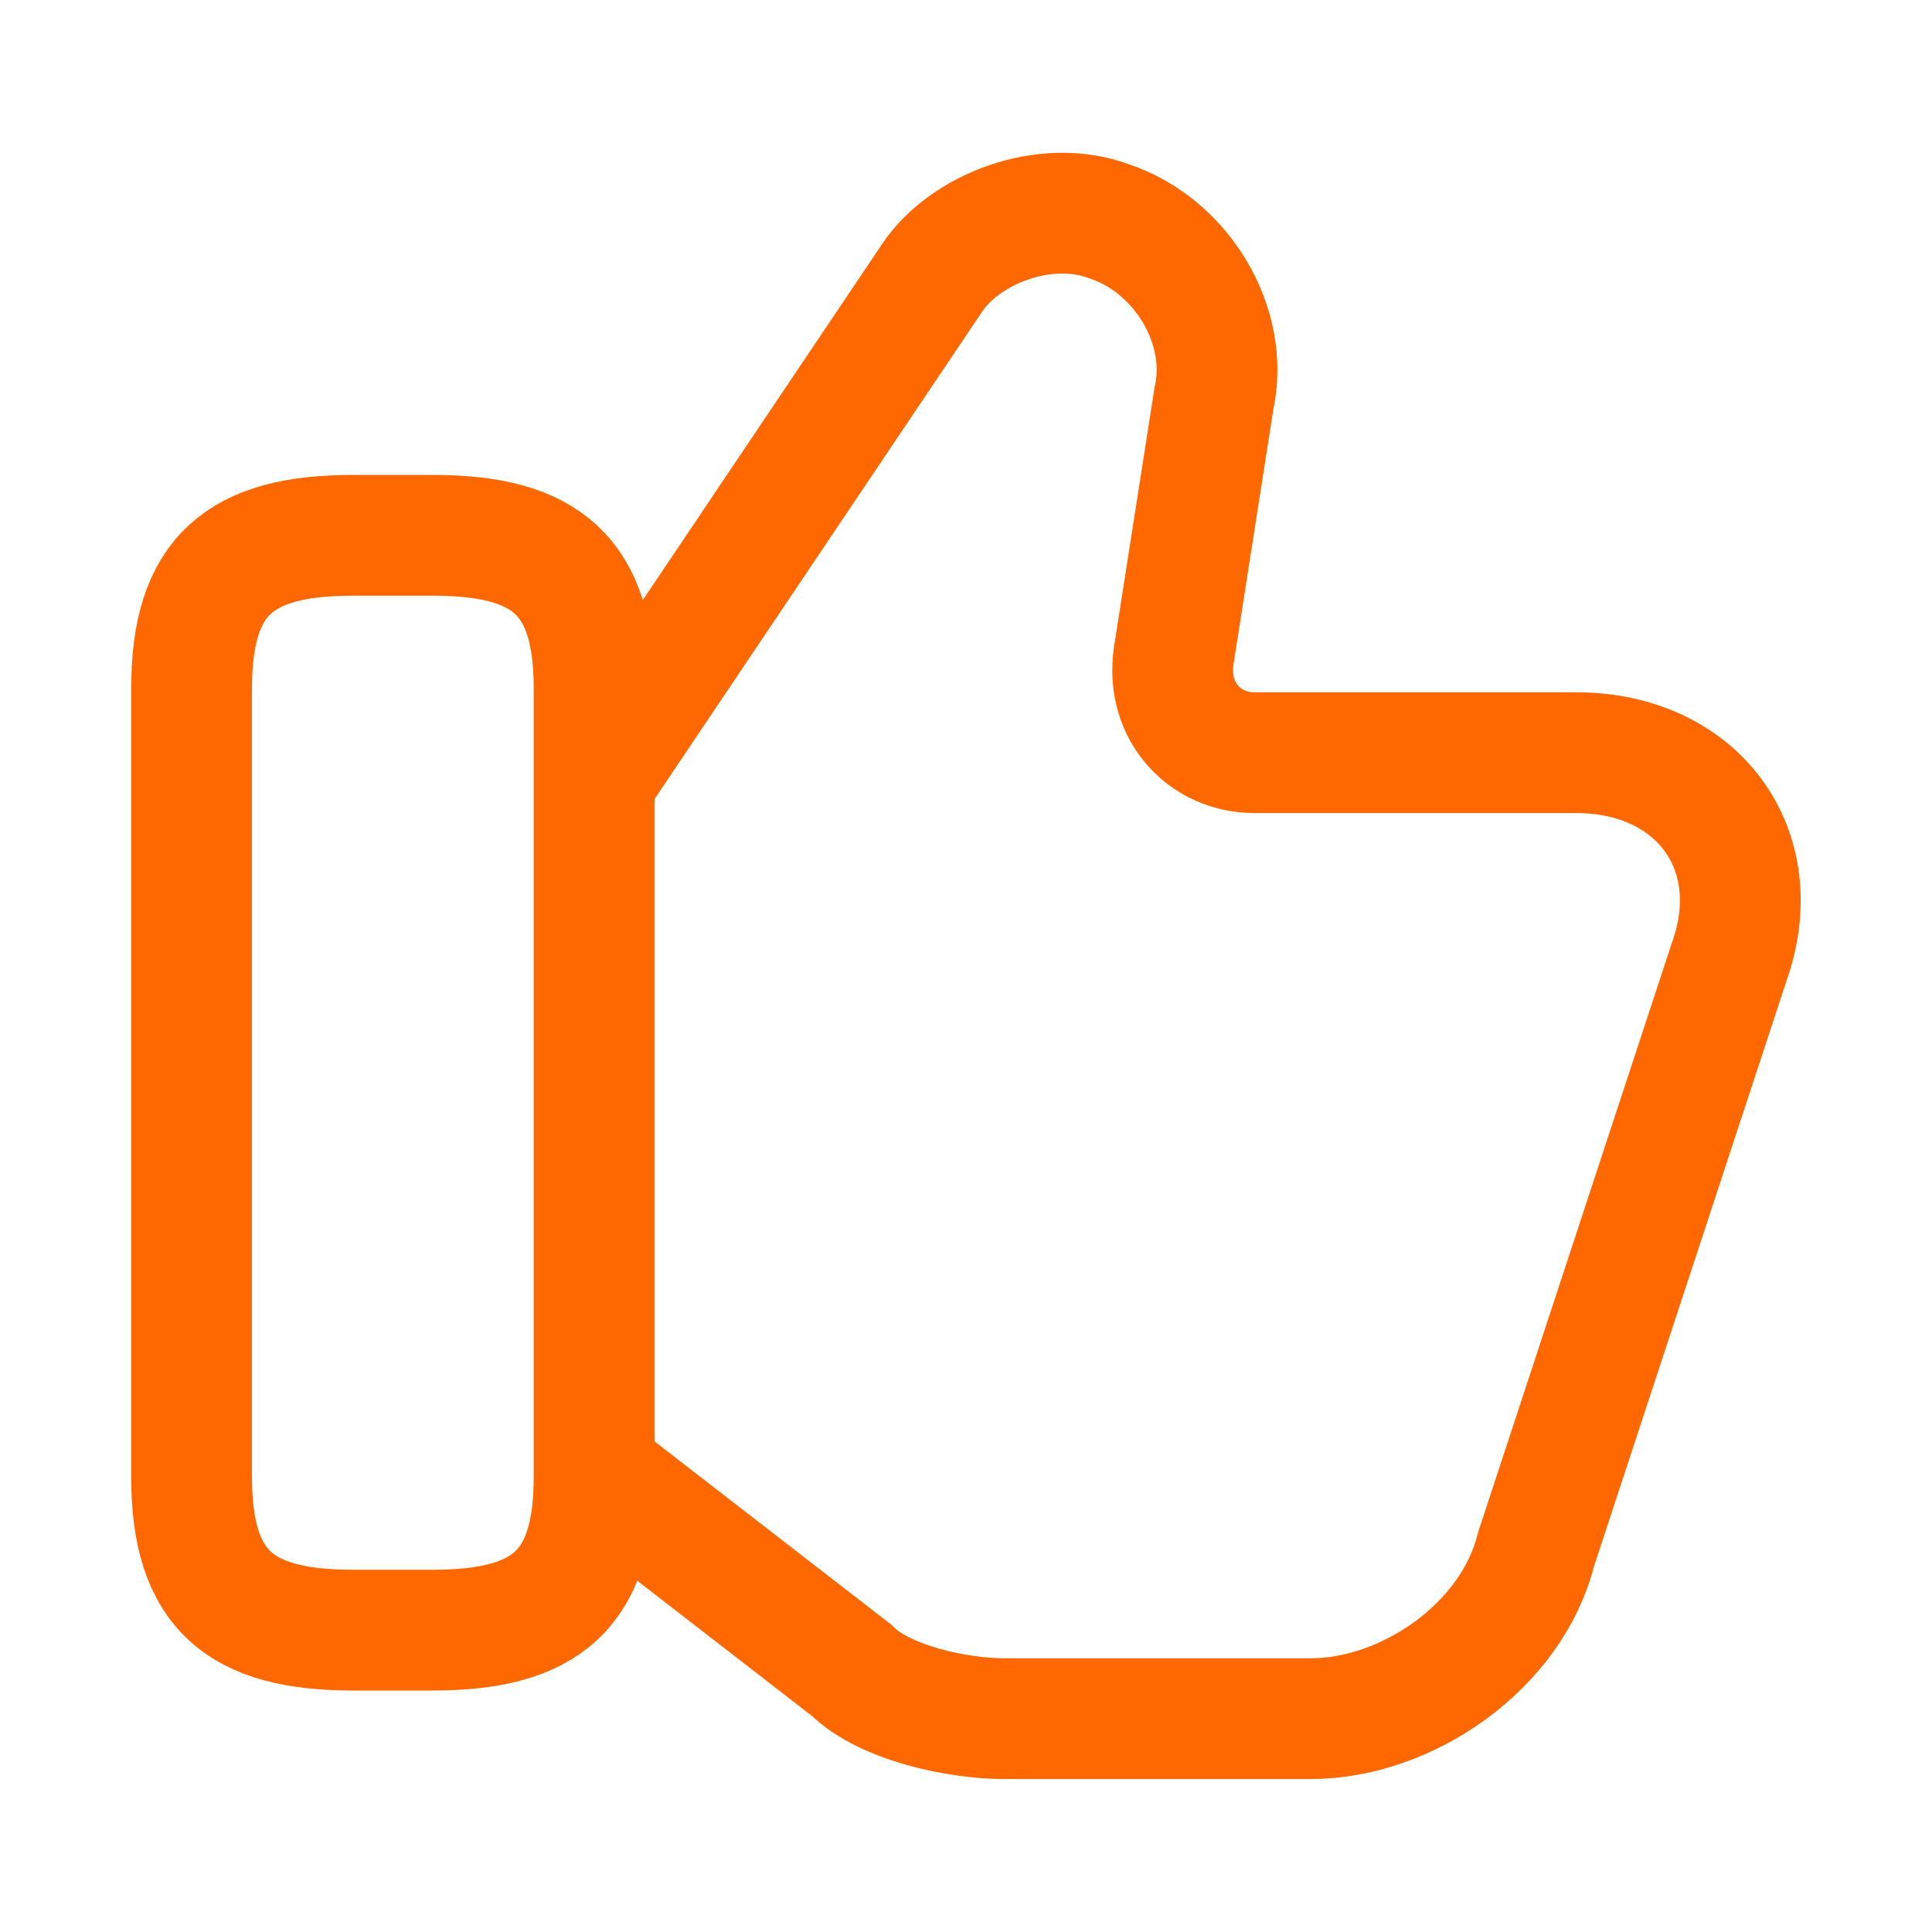
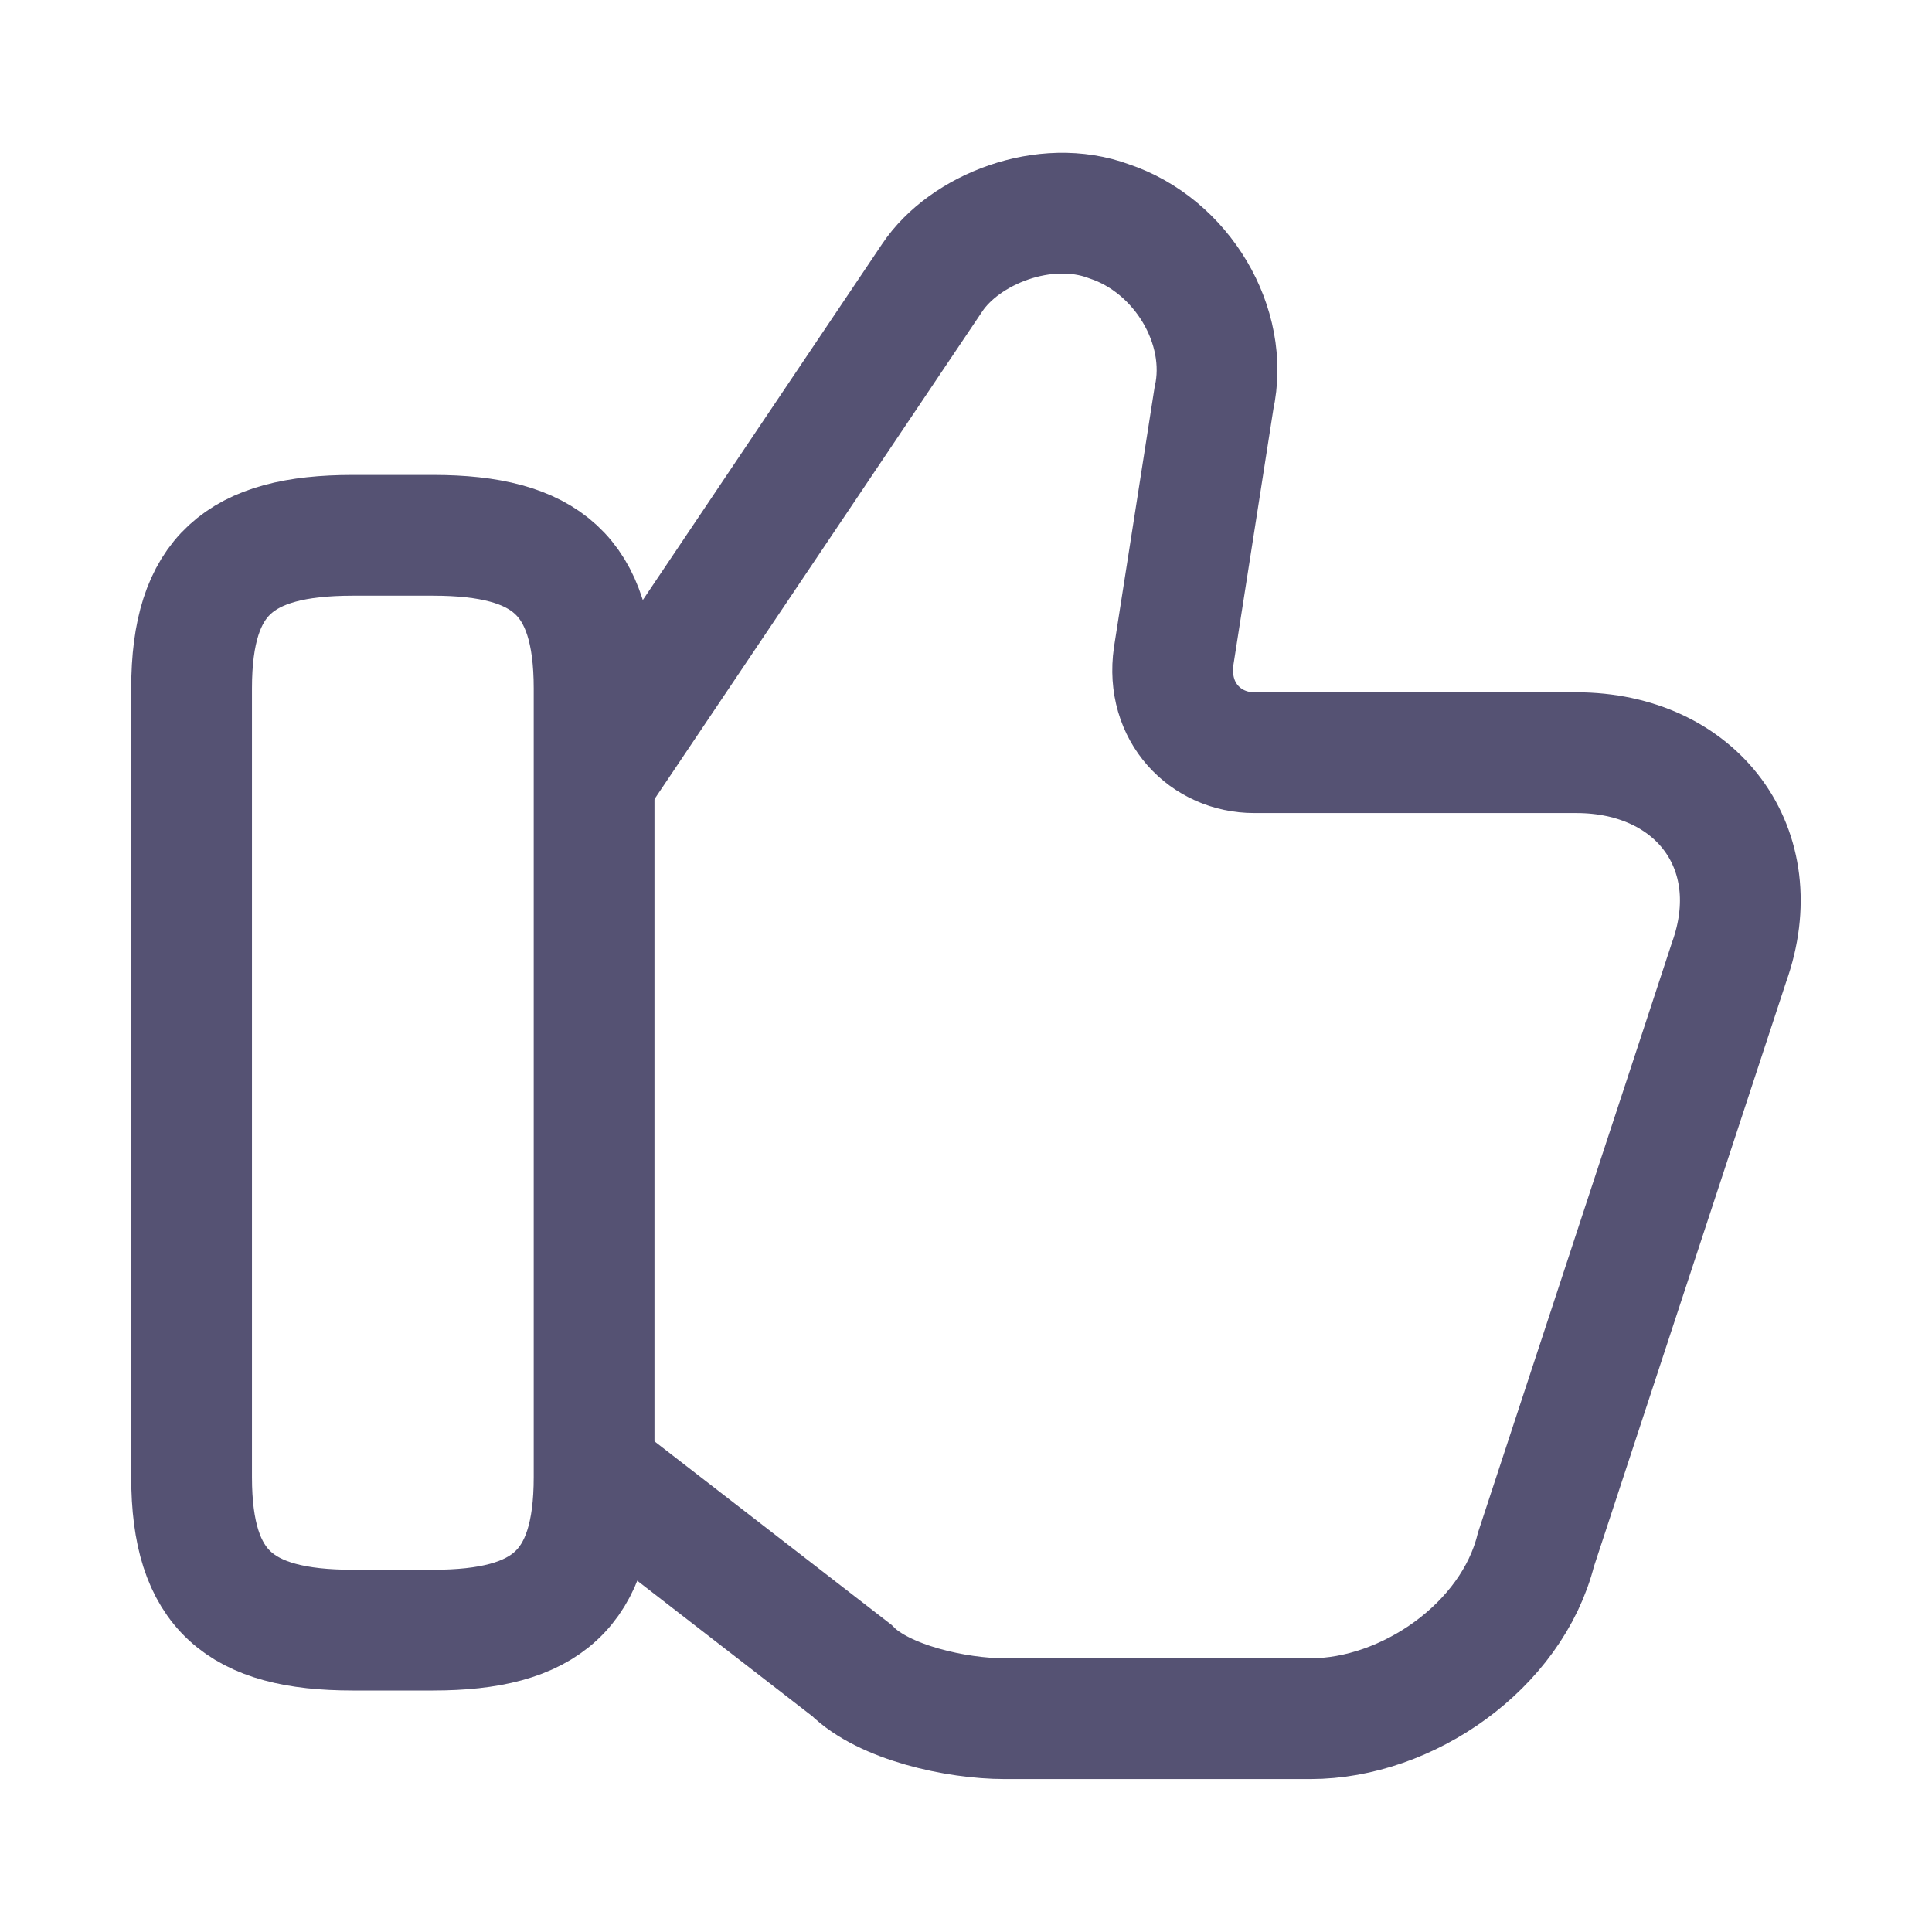
<svg xmlns="http://www.w3.org/2000/svg" width="24" height="24" viewBox="0 0 24 24" fill="none">
-   <path d="M7.48 18.35L10.58 20.75C10.98 21.15 11.88 21.35 12.48 21.35H16.28C17.48 21.35 18.78 20.45 19.08 19.25L21.48 11.95C21.98 10.55 21.08 9.35 19.58 9.35H15.58C14.98 9.35 14.48 8.85 14.58 8.15L15.08 4.95C15.28 4.05 14.68 3.05 13.78 2.75C12.98 2.45 11.98 2.85 11.58 3.45L7.48 9.55" stroke="#FF6700" stroke-width="1.5" stroke-miterlimit="10" />
-   <path d="M2.38 18.35V8.55C2.38 7.15 2.98 6.65 4.38 6.65H5.38C6.78 6.65 7.38 7.15 7.38 8.55V18.35C7.38 19.75 6.78 20.25 5.38 20.25H4.38C2.98 20.25 2.38 19.75 2.38 18.35Z" stroke="#FF6700" stroke-width="1.5" stroke-linecap="round" stroke-linejoin="round" />
+   <path d="M7.48 18.35L10.58 20.75C10.98 21.15 11.88 21.35 12.48 21.35H16.28C17.48 21.35 18.78 20.45 19.08 19.25L21.48 11.95C21.98 10.55 21.08 9.35 19.58 9.35H15.58C14.98 9.35 14.48 8.85 14.58 8.15L15.08 4.95C15.28 4.05 14.68 3.05 13.78 2.75C12.98 2.45 11.98 2.85 11.58 3.45L7.48 9.55" stroke="#555273" stroke-width="1.5" stroke-miterlimit="10" />
+   <path d="M2.38 18.35V8.55C2.38 7.15 2.98 6.65 4.38 6.65H5.38C6.78 6.65 7.38 7.15 7.38 8.55V18.35C7.38 19.75 6.78 20.25 5.38 20.25H4.38C2.98 20.25 2.38 19.75 2.38 18.35Z" stroke="#555273" stroke-width="1.5" stroke-linecap="round" stroke-linejoin="round" />
</svg>
